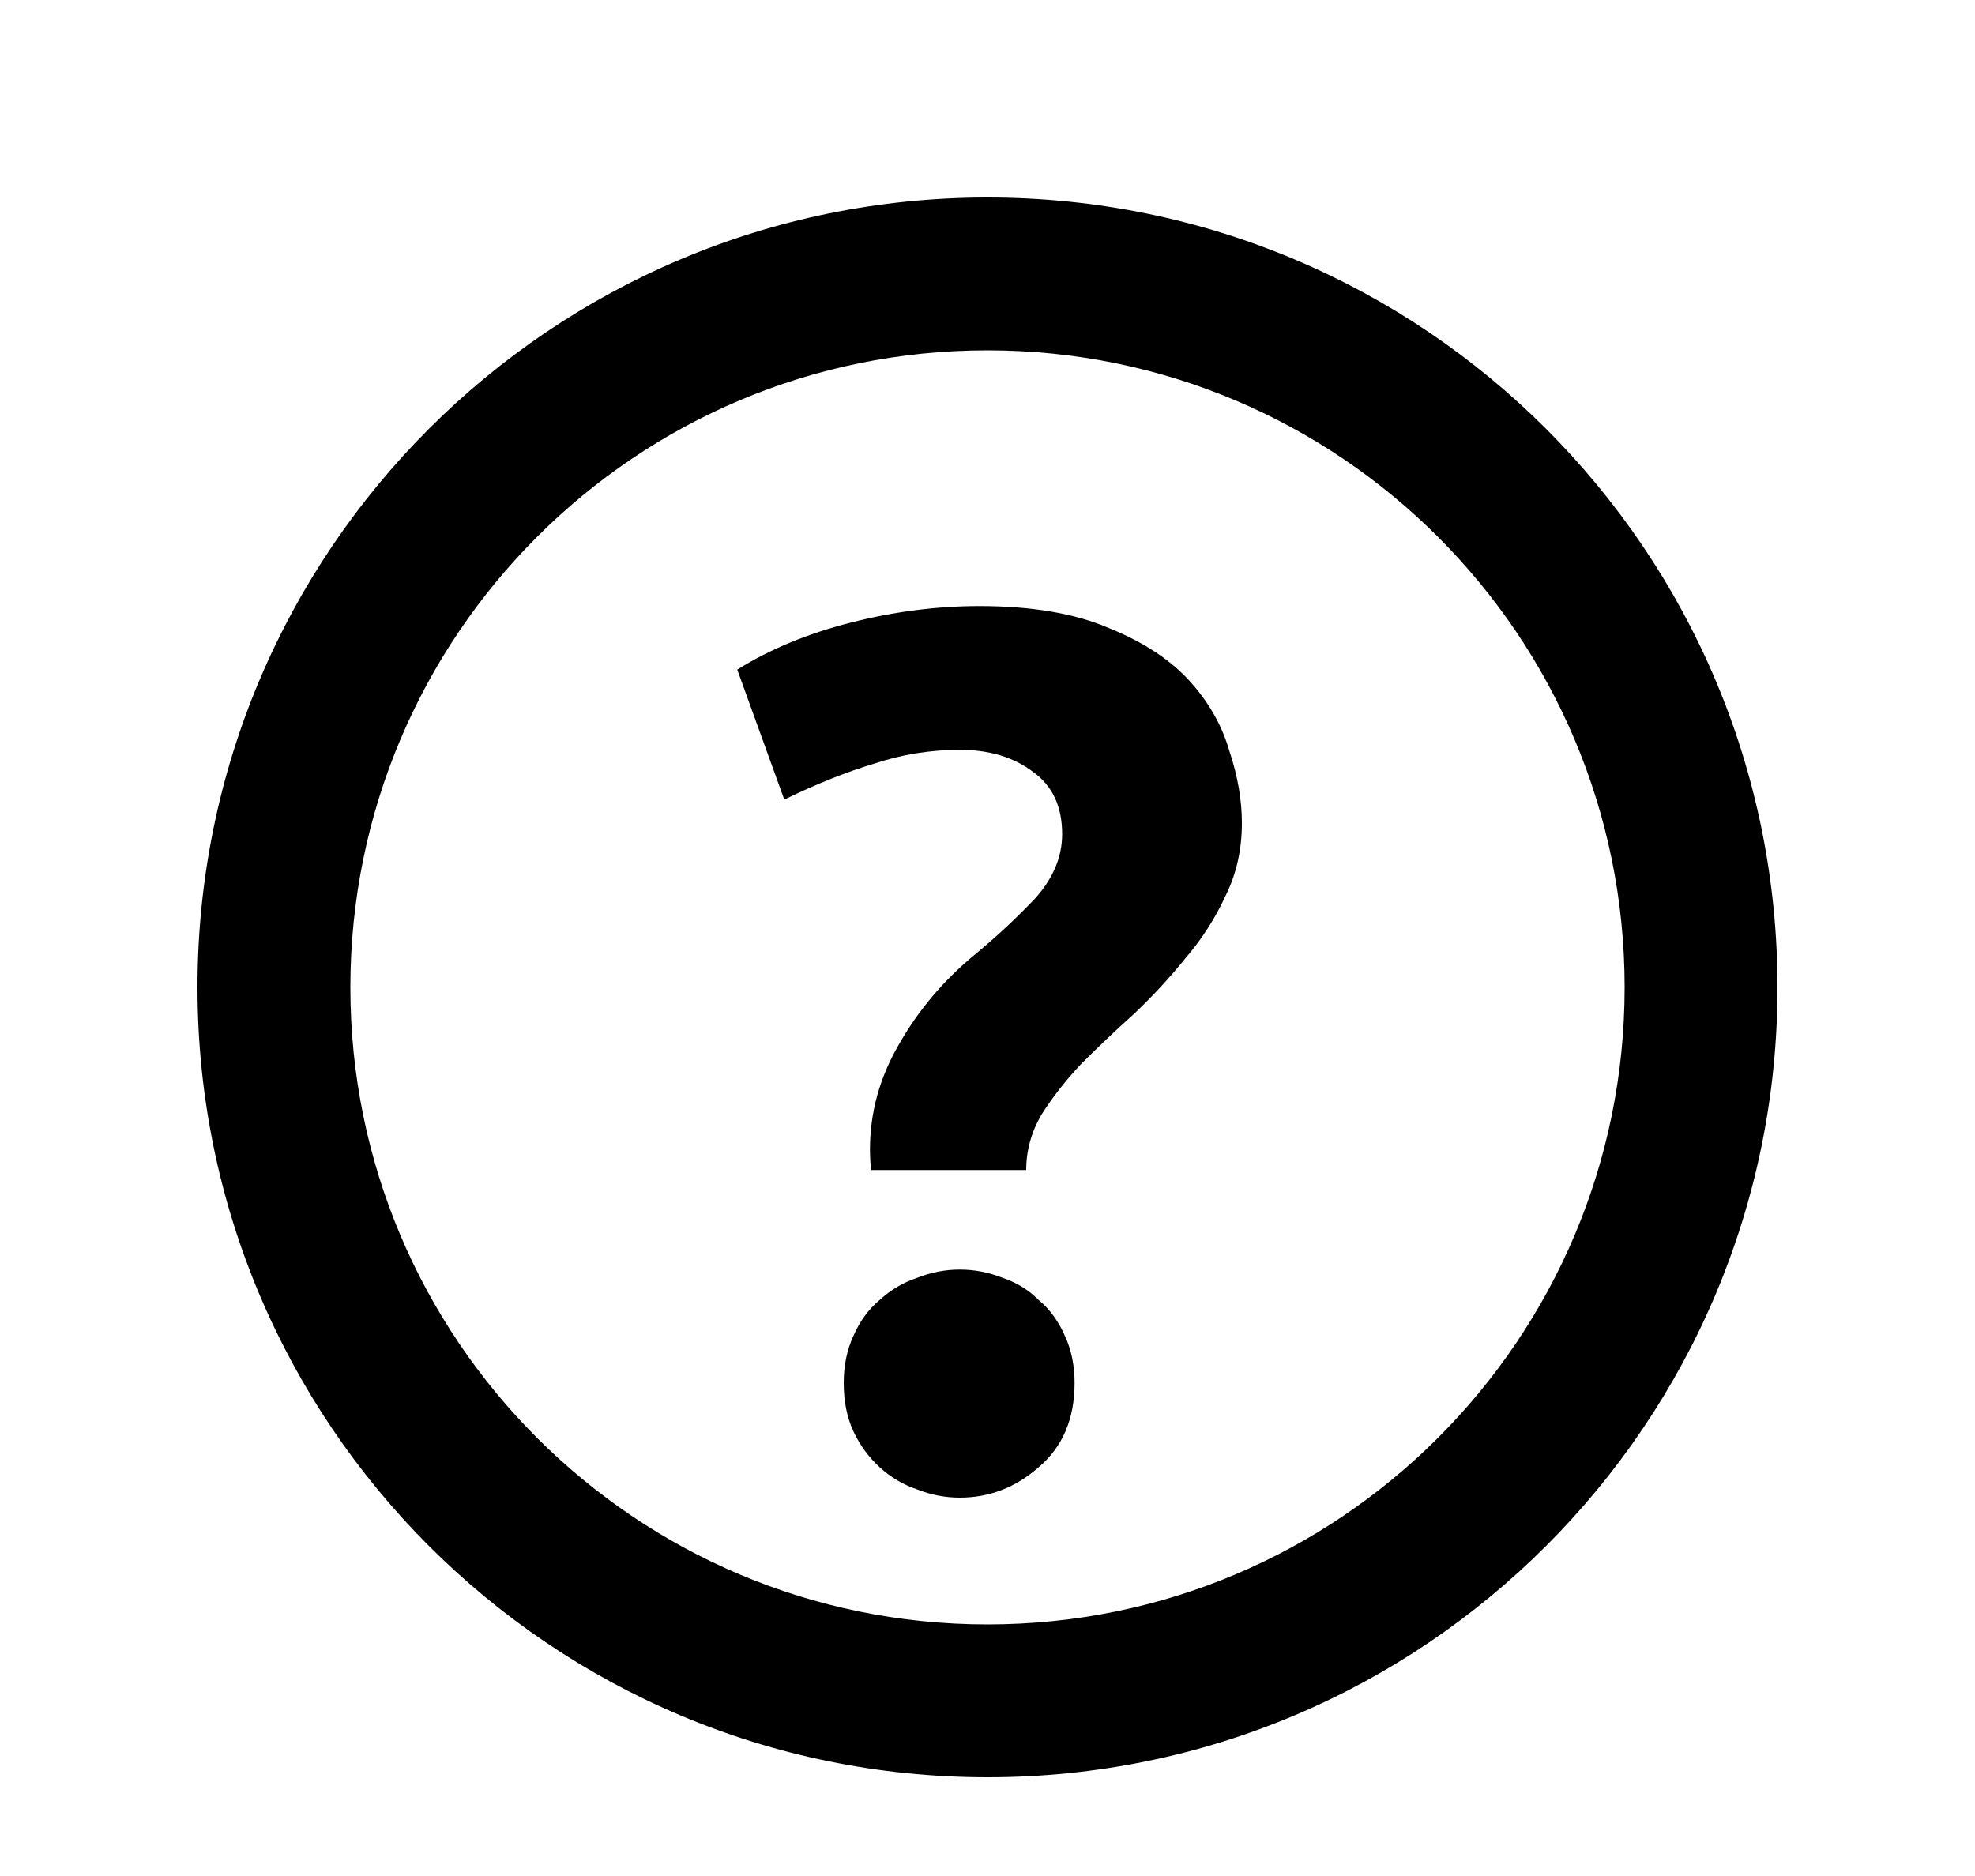
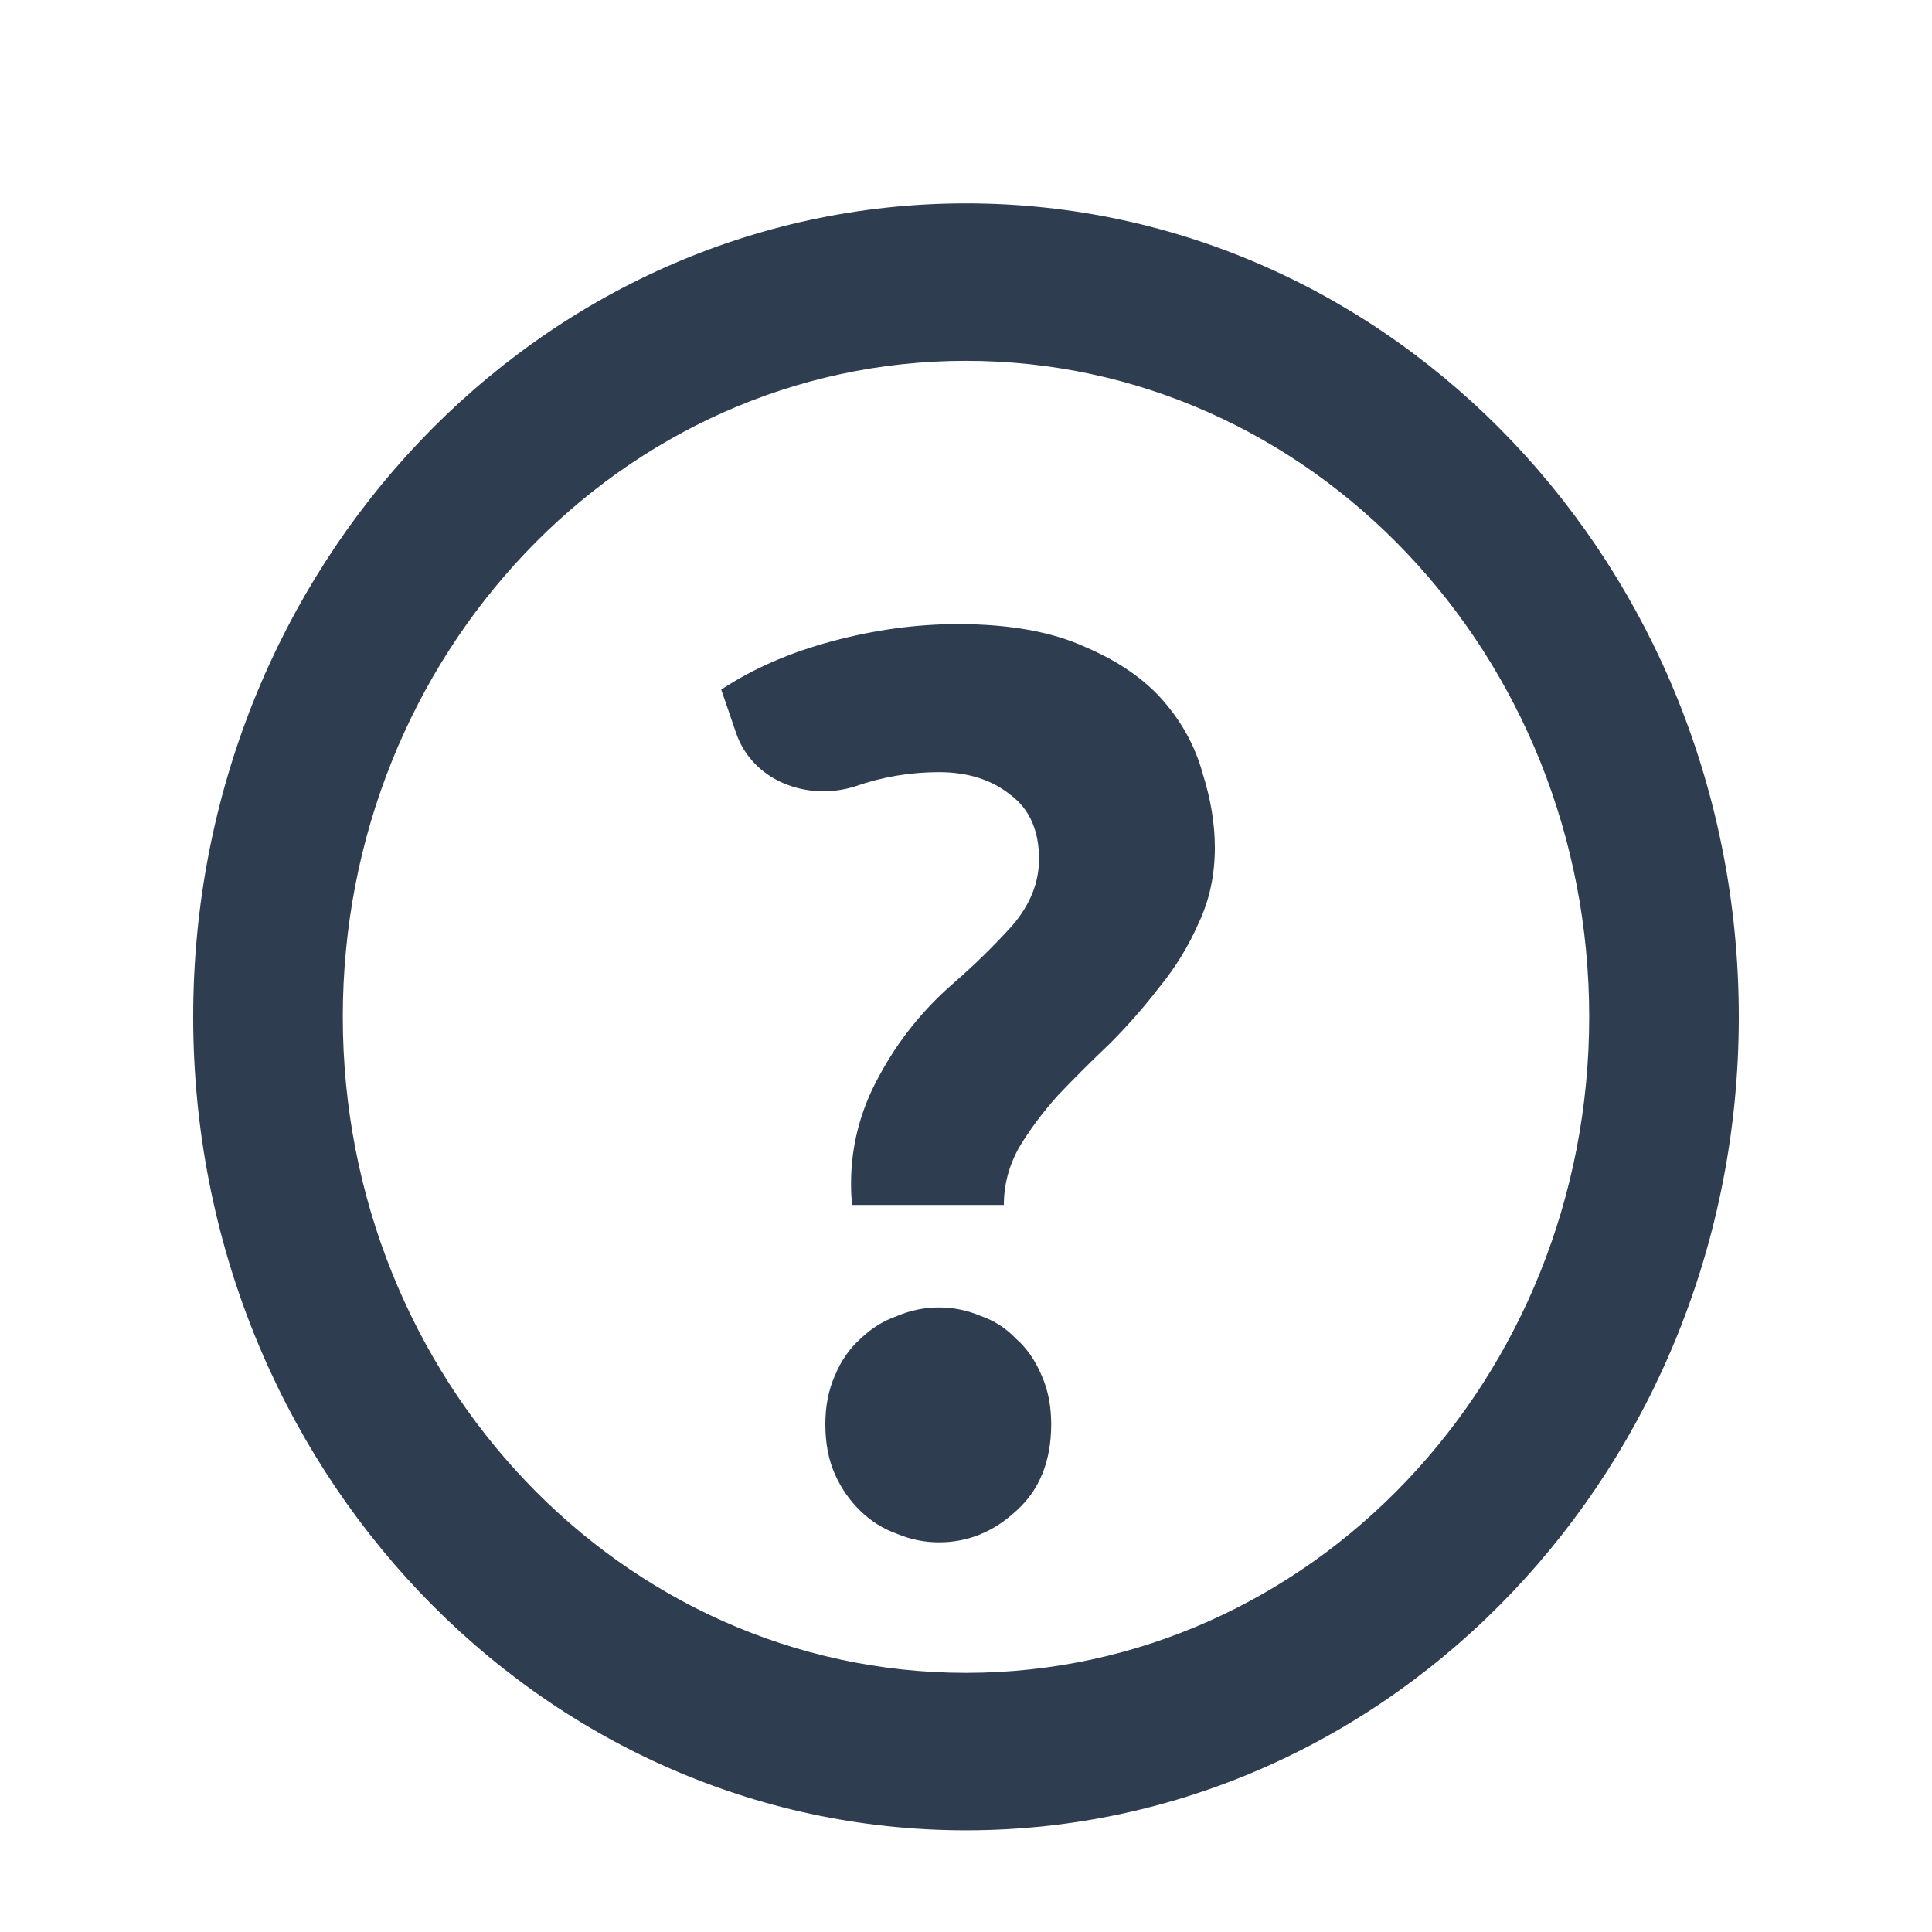
- <svg xmlns="http://www.w3.org/2000/svg" width="20" height="19" viewBox="0 0 20 19" fill="none">
-   <path fill-rule="evenodd" clip-rule="evenodd" d="M10 18C14.418 18 18 14.418 18 10C18 5.582 14.418 2 10 2C5.582 2 2 5.582 2 10C2 14.418 5.582 18 10 18ZM10 16.452C13.563 16.452 16.452 13.563 16.452 10C16.452 6.437 13.563 3.548 10 3.548C6.437 3.548 3.548 6.437 3.548 10C3.548 13.563 6.437 16.452 10 16.452Z" fill="black" />
-   <path d="M8.824 11.85C8.815 11.803 8.81 11.733 8.81 11.64C8.81 11.267 8.908 10.912 9.104 10.576C9.3 10.231 9.557 9.927 9.874 9.666C10.089 9.489 10.289 9.302 10.476 9.106C10.663 8.901 10.756 8.681 10.756 8.448C10.756 8.168 10.658 7.958 10.462 7.818C10.266 7.669 10.019 7.594 9.72 7.594C9.421 7.594 9.132 7.641 8.852 7.734C8.572 7.818 8.269 7.939 7.942 8.098L7.466 6.782C7.793 6.577 8.175 6.418 8.614 6.306C9.053 6.194 9.487 6.138 9.916 6.138C10.448 6.138 10.887 6.213 11.232 6.362C11.577 6.502 11.848 6.679 12.044 6.894C12.24 7.109 12.375 7.347 12.45 7.608C12.534 7.86 12.576 8.103 12.576 8.336C12.576 8.607 12.52 8.854 12.408 9.078C12.305 9.302 12.17 9.512 12.002 9.708C11.843 9.904 11.671 10.091 11.484 10.268C11.297 10.436 11.12 10.604 10.952 10.772C10.793 10.94 10.658 11.113 10.546 11.29C10.443 11.467 10.392 11.654 10.392 11.85H8.824ZM10.882 14.006C10.882 14.37 10.761 14.655 10.518 14.86C10.285 15.065 10.019 15.168 9.72 15.168C9.571 15.168 9.426 15.14 9.286 15.084C9.146 15.037 9.02 14.963 8.908 14.86C8.796 14.757 8.707 14.636 8.642 14.496C8.577 14.356 8.544 14.193 8.544 14.006C8.544 13.829 8.577 13.67 8.642 13.53C8.707 13.381 8.796 13.259 8.908 13.166C9.02 13.063 9.146 12.989 9.286 12.942C9.426 12.886 9.571 12.858 9.72 12.858C9.869 12.858 10.014 12.886 10.154 12.942C10.294 12.989 10.415 13.063 10.518 13.166C10.63 13.259 10.719 13.381 10.784 13.53C10.849 13.67 10.882 13.829 10.882 14.006Z" fill="black" />
+ <svg xmlns="http://www.w3.org/2000/svg" width="30" height="30" viewBox="0 0 30 30" fill="none">
+   <path fill-rule="evenodd" clip-rule="evenodd" d="M15 28.421C21.627 28.421 27 22.765 27 15.789C27 8.813 21.627 3.158 15 3.158C8.373 3.158 3 8.813 3 15.789C3 22.765 8.373 28.421 15 28.421ZM15 25.976C20.345 25.976 24.677 21.415 24.677 15.789C24.677 10.163 20.345 5.603 15 5.603C9.655 5.603 5.323 10.163 5.323 15.789C5.323 21.415 9.655 25.976 15 25.976Z" fill="#2F3D50" />
+   <path d="M13.236 18.71C13.222 18.637 13.215 18.526 13.215 18.379C13.215 17.789 13.362 17.229 13.656 16.699C13.95 16.154 14.335 15.675 14.811 15.262C15.133 14.982 15.434 14.687 15.714 14.378C15.994 14.053 16.134 13.707 16.134 13.339C16.134 12.897 15.987 12.565 15.693 12.344C15.399 12.108 15.028 11.99 14.58 11.99C14.132 11.99 13.698 12.064 13.278 12.211V12.211C12.532 12.447 11.685 12.124 11.431 11.384L11.199 10.708C11.689 10.384 12.263 10.133 12.921 9.957C13.579 9.78 14.23 9.691 14.874 9.691C15.672 9.691 16.33 9.809 16.848 10.045C17.366 10.266 17.772 10.546 18.066 10.885C18.36 11.224 18.563 11.6 18.675 12.012C18.801 12.41 18.864 12.793 18.864 13.162C18.864 13.589 18.78 13.98 18.612 14.334C18.458 14.687 18.255 15.019 18.003 15.328C17.765 15.638 17.506 15.932 17.226 16.212C16.946 16.478 16.68 16.743 16.428 17.008C16.19 17.273 15.987 17.546 15.819 17.826C15.665 18.106 15.588 18.401 15.588 18.71H13.236ZM16.323 22.115C16.323 22.689 16.141 23.139 15.777 23.463C15.427 23.787 15.028 23.949 14.58 23.949C14.356 23.949 14.139 23.905 13.929 23.817C13.719 23.743 13.53 23.625 13.362 23.463C13.194 23.301 13.061 23.109 12.963 22.888C12.865 22.667 12.816 22.409 12.816 22.115C12.816 21.835 12.865 21.584 12.963 21.363C13.061 21.127 13.194 20.936 13.362 20.788C13.53 20.626 13.719 20.508 13.929 20.435C14.139 20.346 14.356 20.302 14.58 20.302C14.804 20.302 15.021 20.346 15.231 20.435C15.441 20.508 15.623 20.626 15.777 20.788C15.945 20.936 16.078 21.127 16.176 21.363C16.274 21.584 16.323 21.835 16.323 22.115Z" fill="#2F3D50" />
</svg>
